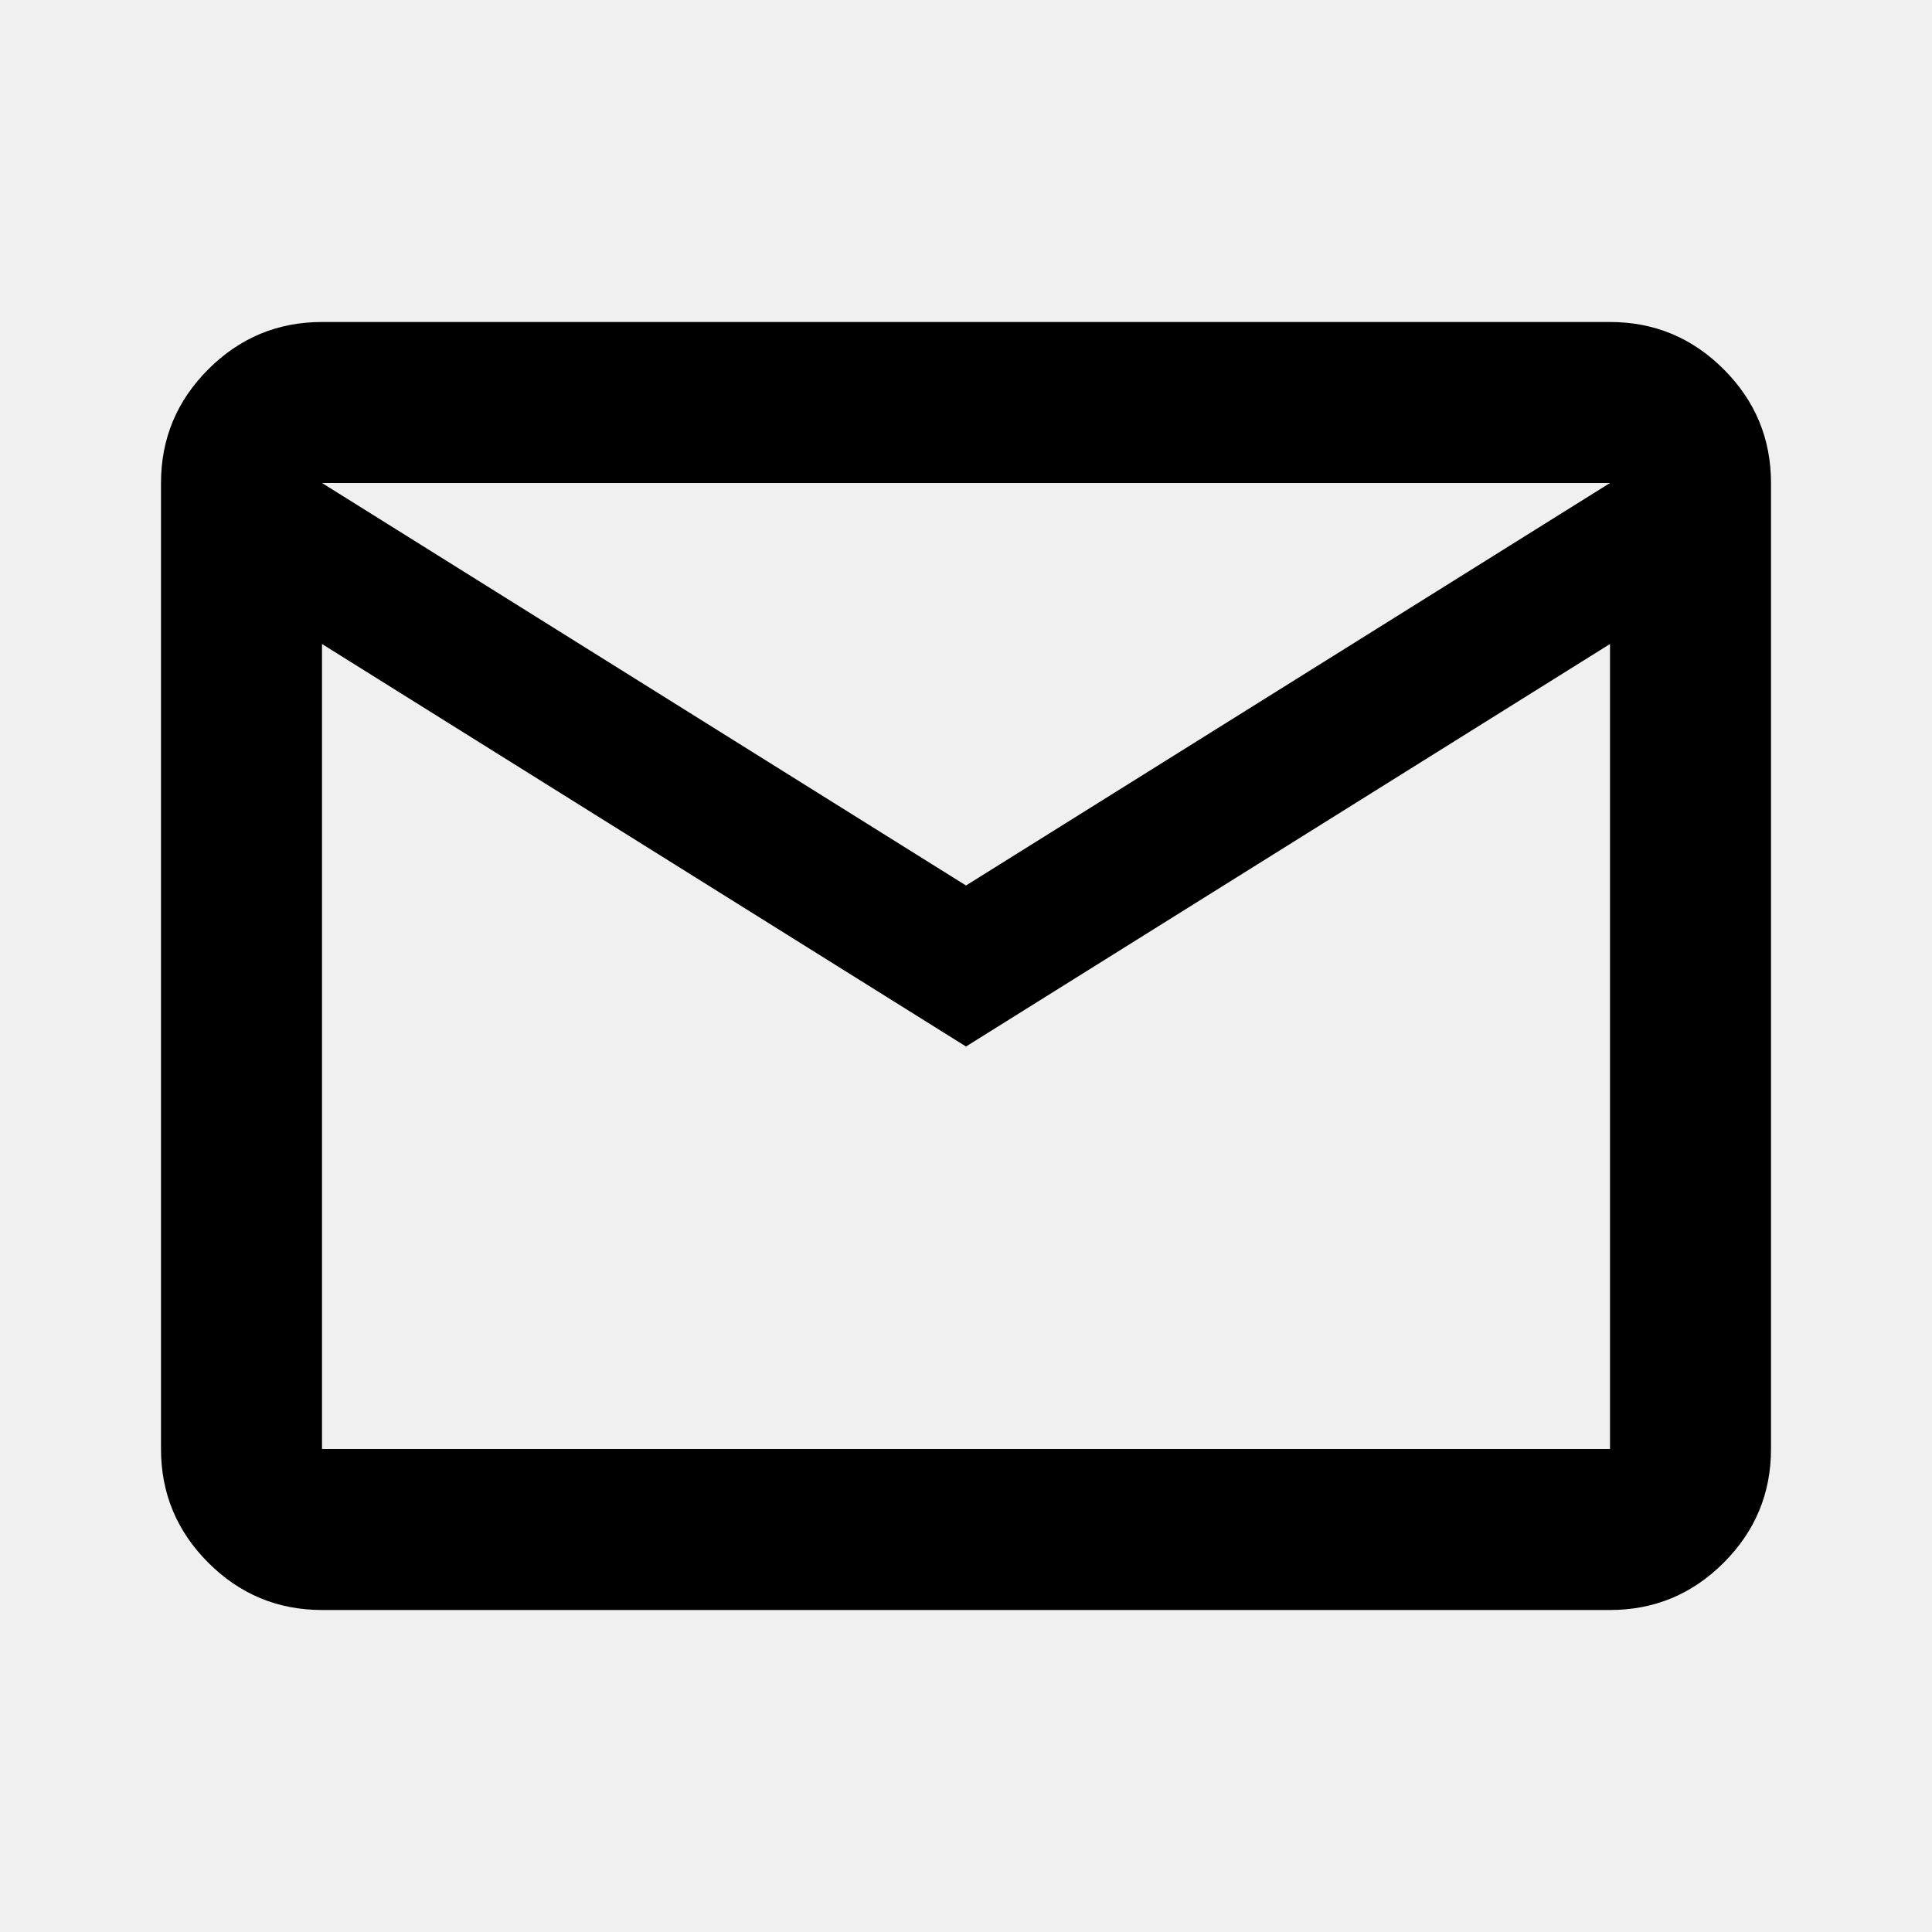
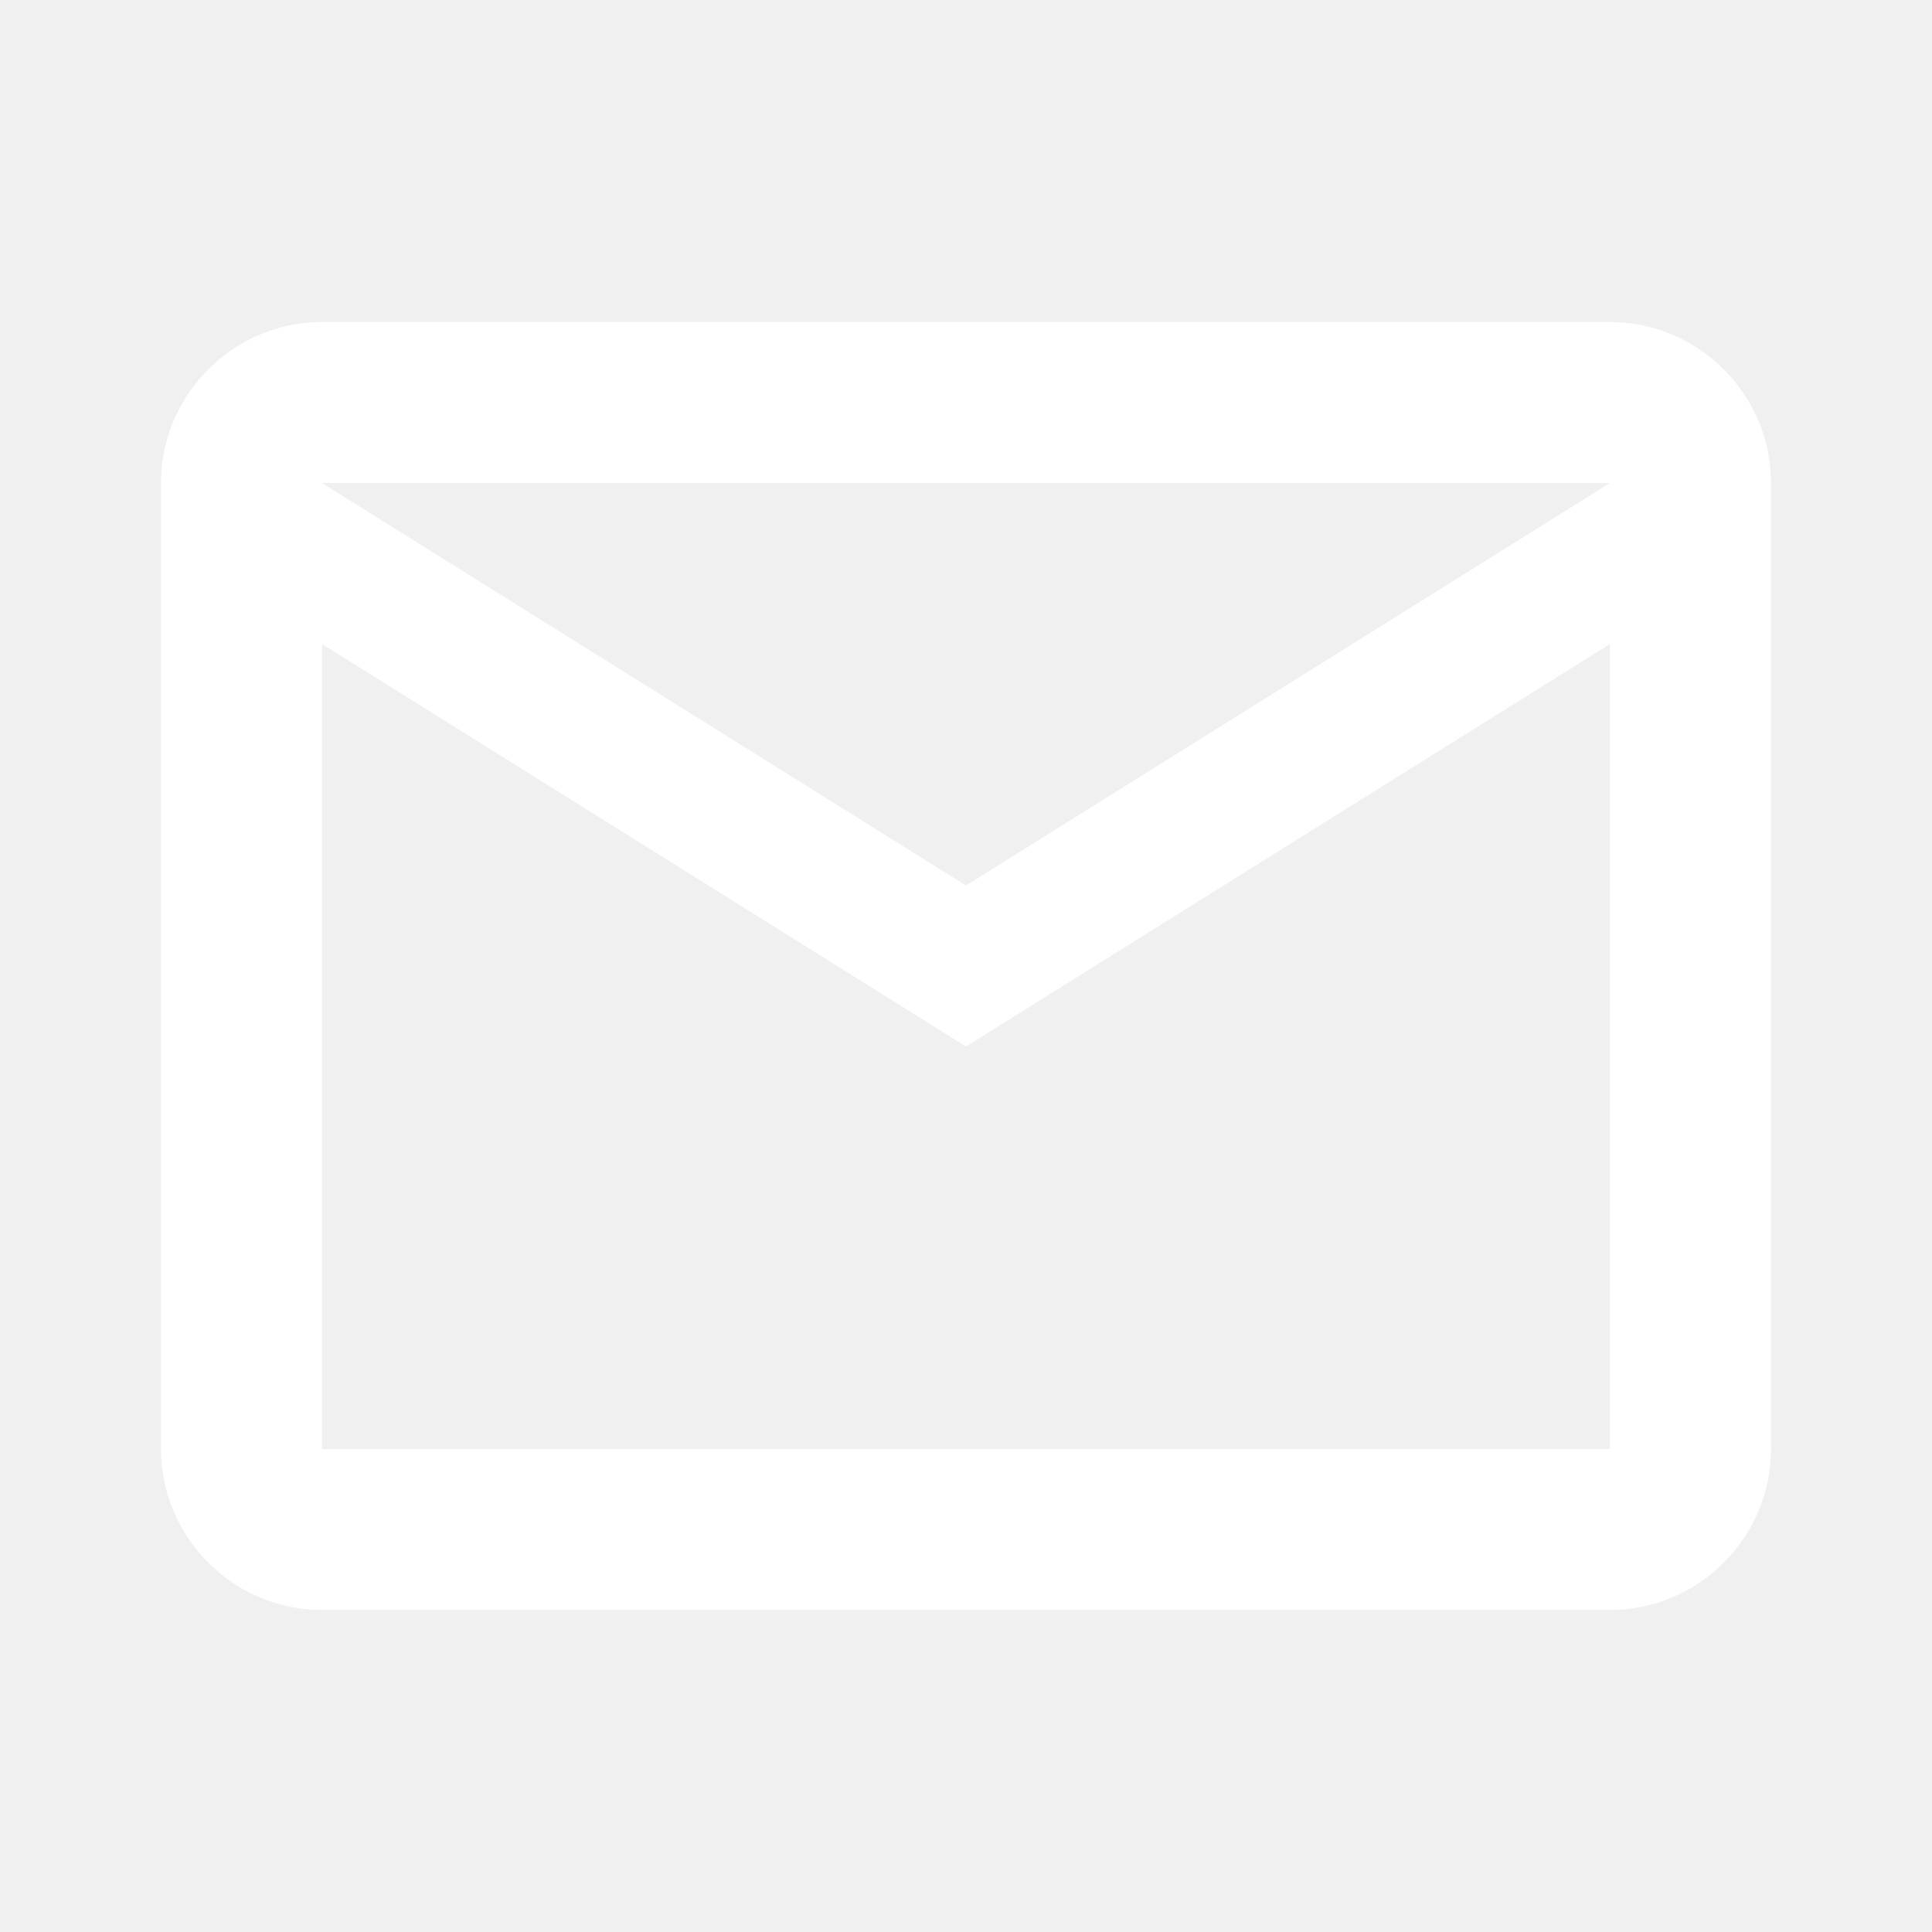
- <svg xmlns="http://www.w3.org/2000/svg" height="24" viewBox="0 -960 960 960" width="24">
-   <path d="M160-160q-33 0-56.5-23.5T80-240v-480q0-33 23.5-56.5T160-800h640q33 0 56.5 23.5T880-720v480q0 33-23.5 56.5T800-160H160Zm320-280L160-640v400h640v-400L480-440Zm0-80 320-200H160l320 200ZM160-640v-80 480-400Z" />
+ <svg xmlns="http://www.w3.org/2000/svg" height="24px" viewBox="0 0 24 24" width="24px" fill="#FFFFFF">
+   <path d="M0 0h24v24H0V0z" fill="none" />
+   <path d="M22 6c0-1.1-.9-2-2-2H4c-1.1 0-2 .9-2 2v12c0 1.1.9 2 2 2h16c1.1 0 2-.9 2-2V6zm-2 0l-8 5-8-5h16zm0 12H4V8l8 5 8-5v10z" />
</svg>
